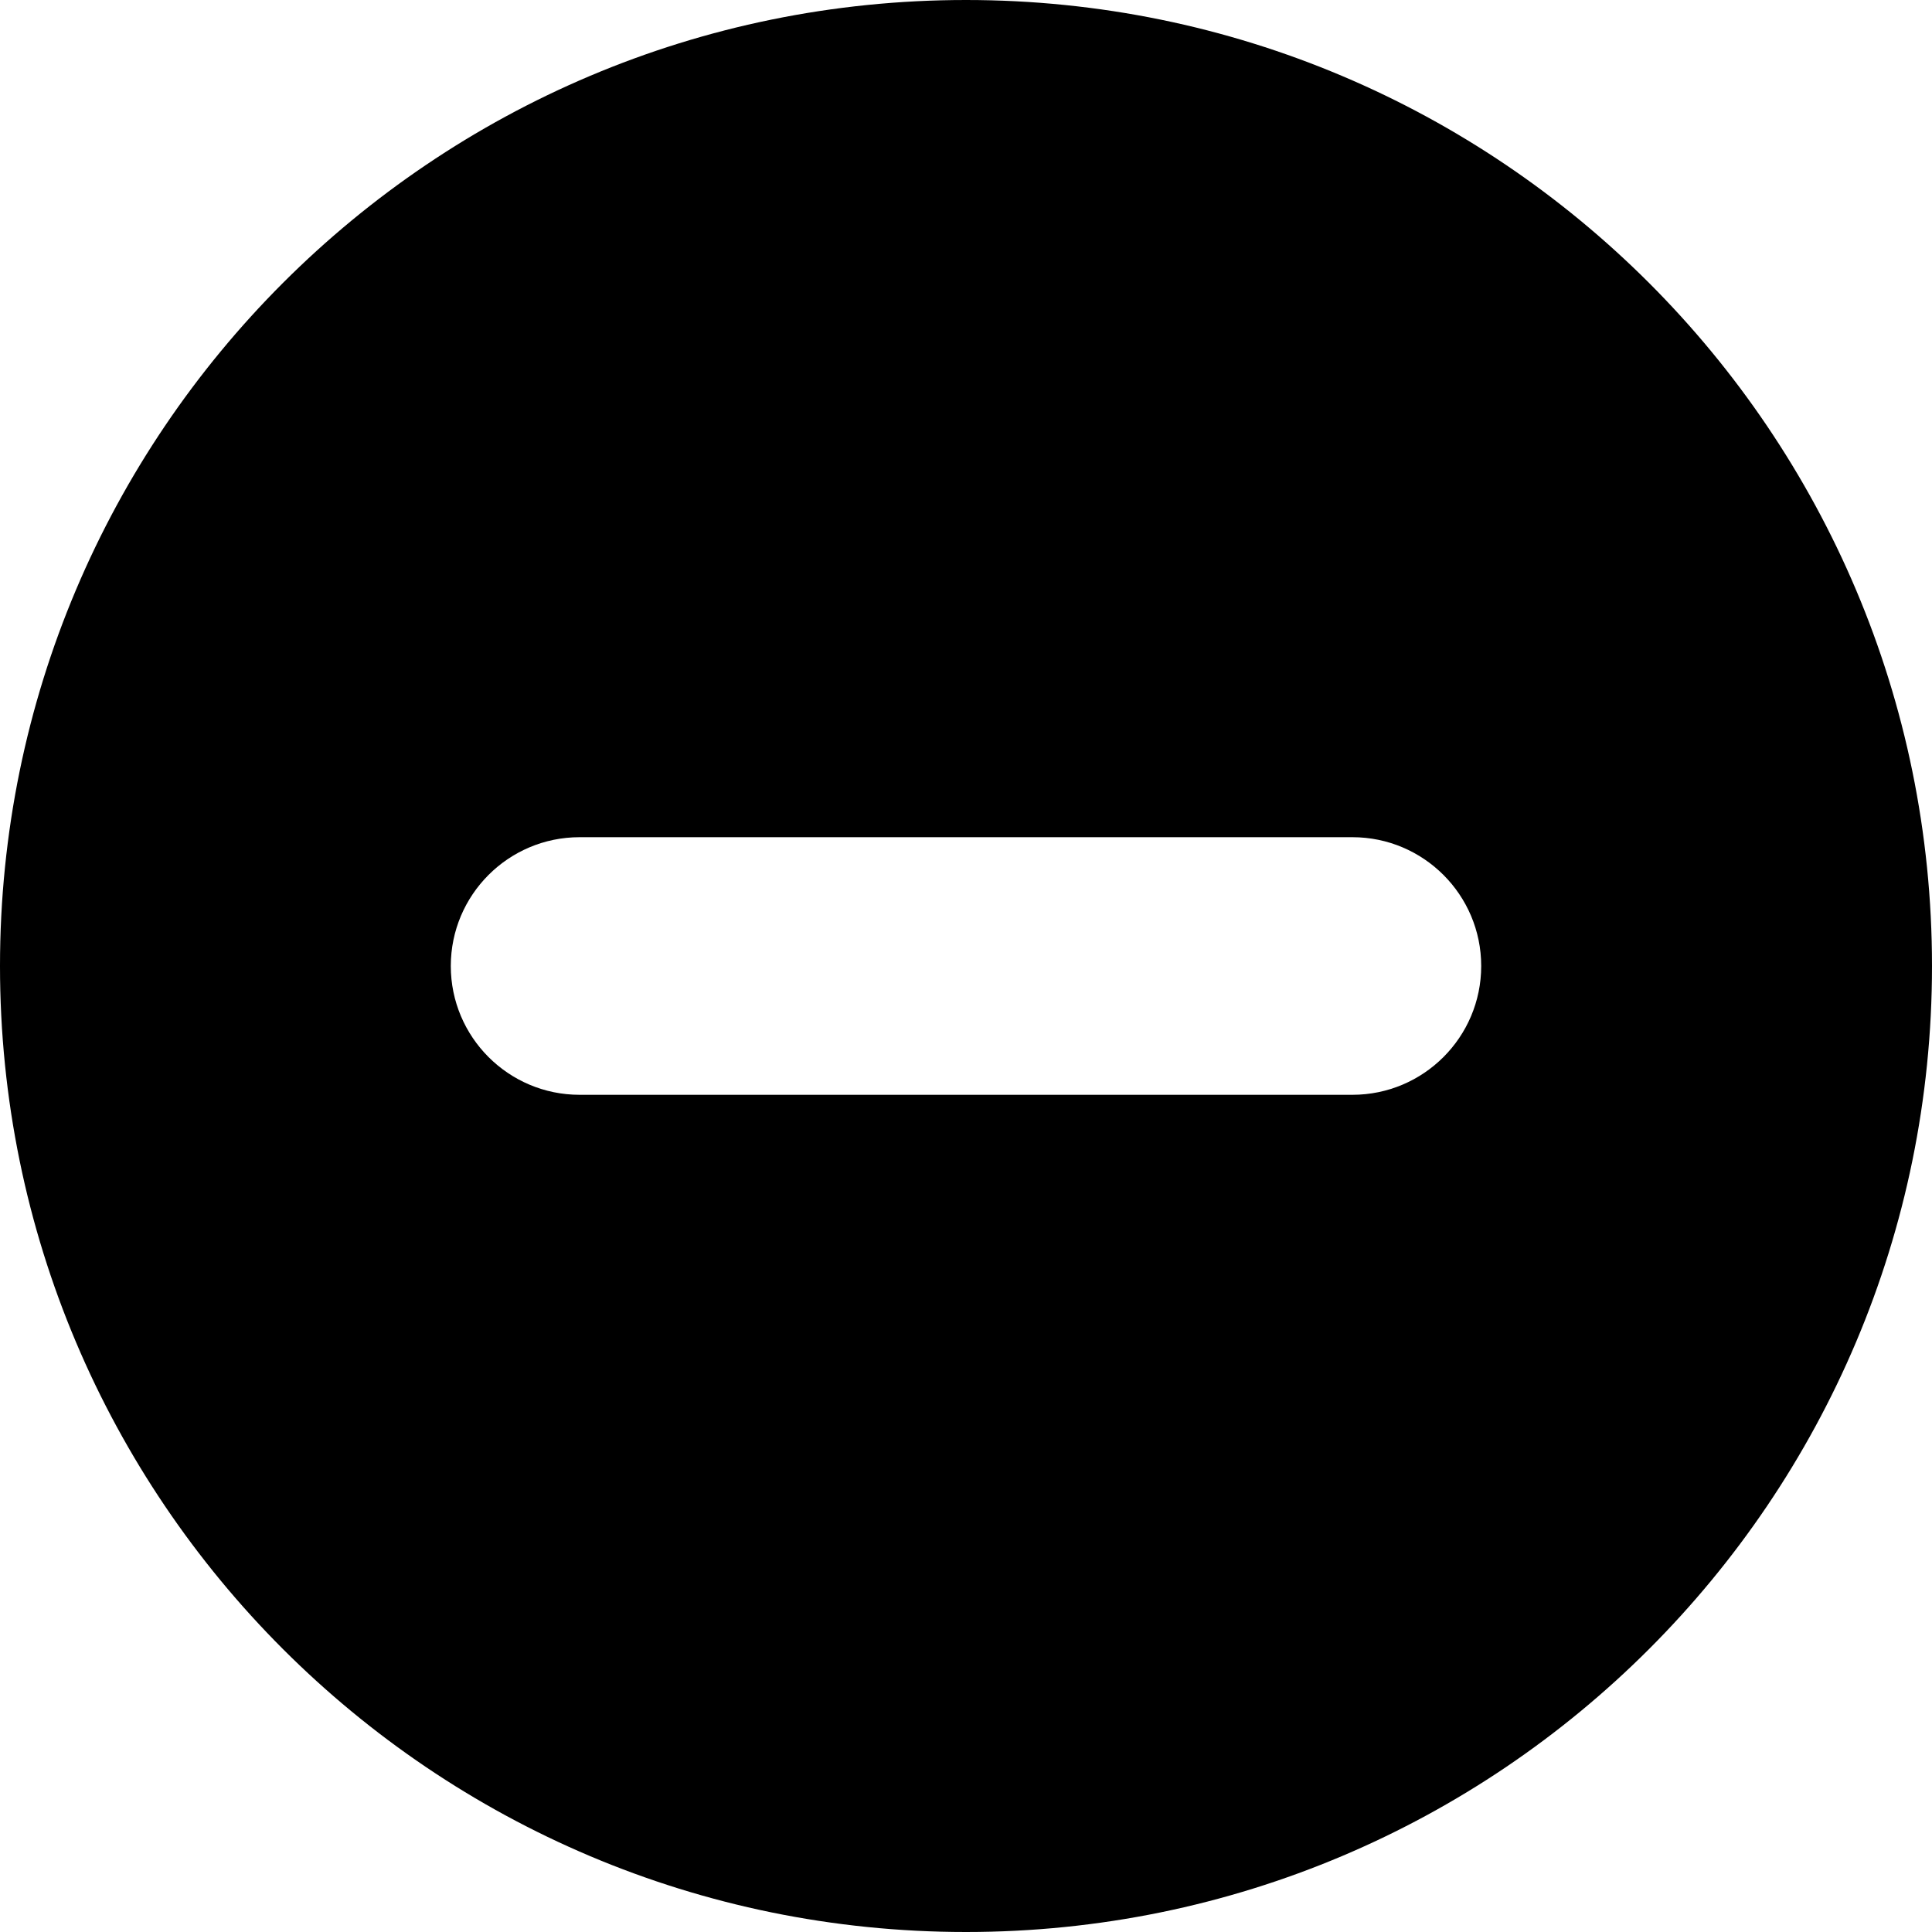
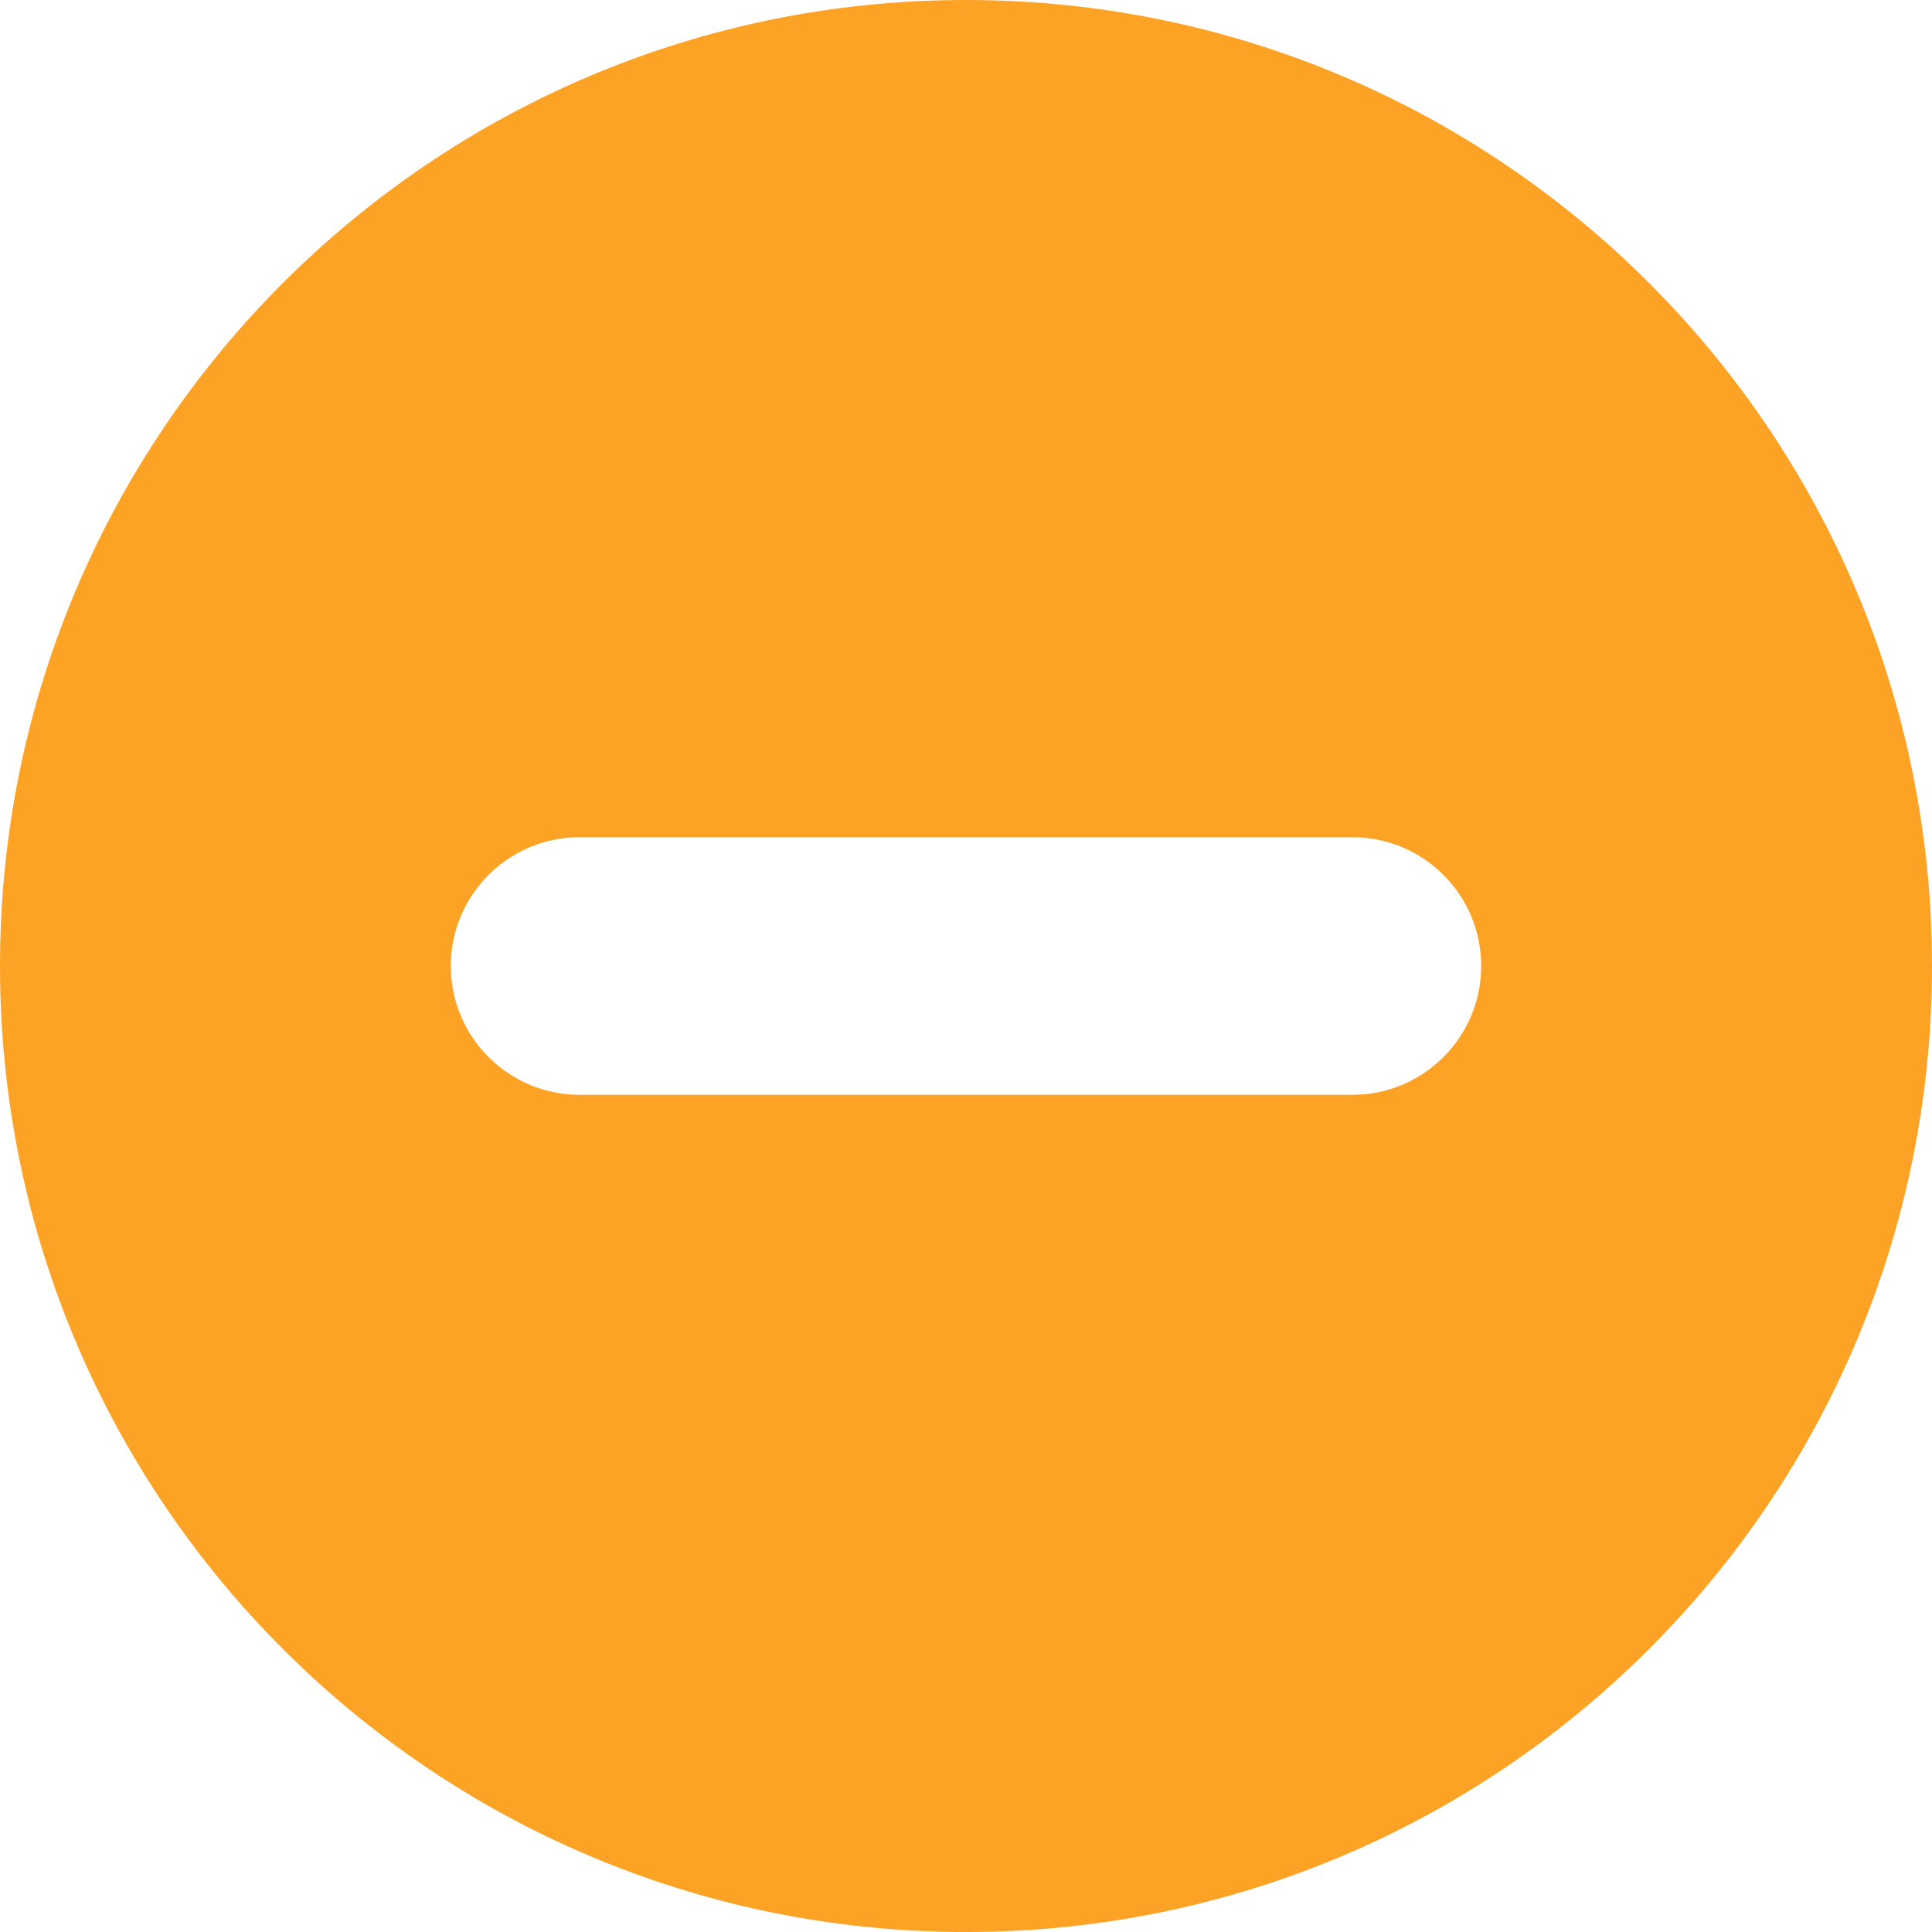
<svg xmlns="http://www.w3.org/2000/svg" viewBox="0 0 30 30">
-   <path d="m1116 433h-12c-1.104 0-2-.896-2-2 0-1.104.896-2 2-2h12c1.104 0 2 .896 2 2 0 1.104-.896 2-2 2m-6-17c-8.284 0-15 6.716-15 15 0 8.284 6.716 15 15 15 8.284 0 15-6.716 15-15 0-8.284-6.716-15-15-15" transform="translate(-1095-416)" />
+   <path fill="#FCA326" d="m1116 433h-12c-1.104 0-2-.896-2-2 0-1.104.896-2 2-2h12c1.104 0 2 .896 2 2 0 1.104-.896 2-2 2m-6-17c-8.284 0-15 6.716-15 15 0 8.284 6.716 15 15 15 8.284 0 15-6.716 15-15 0-8.284-6.716-15-15-15" transform="translate(-1095-416)" />
</svg>
